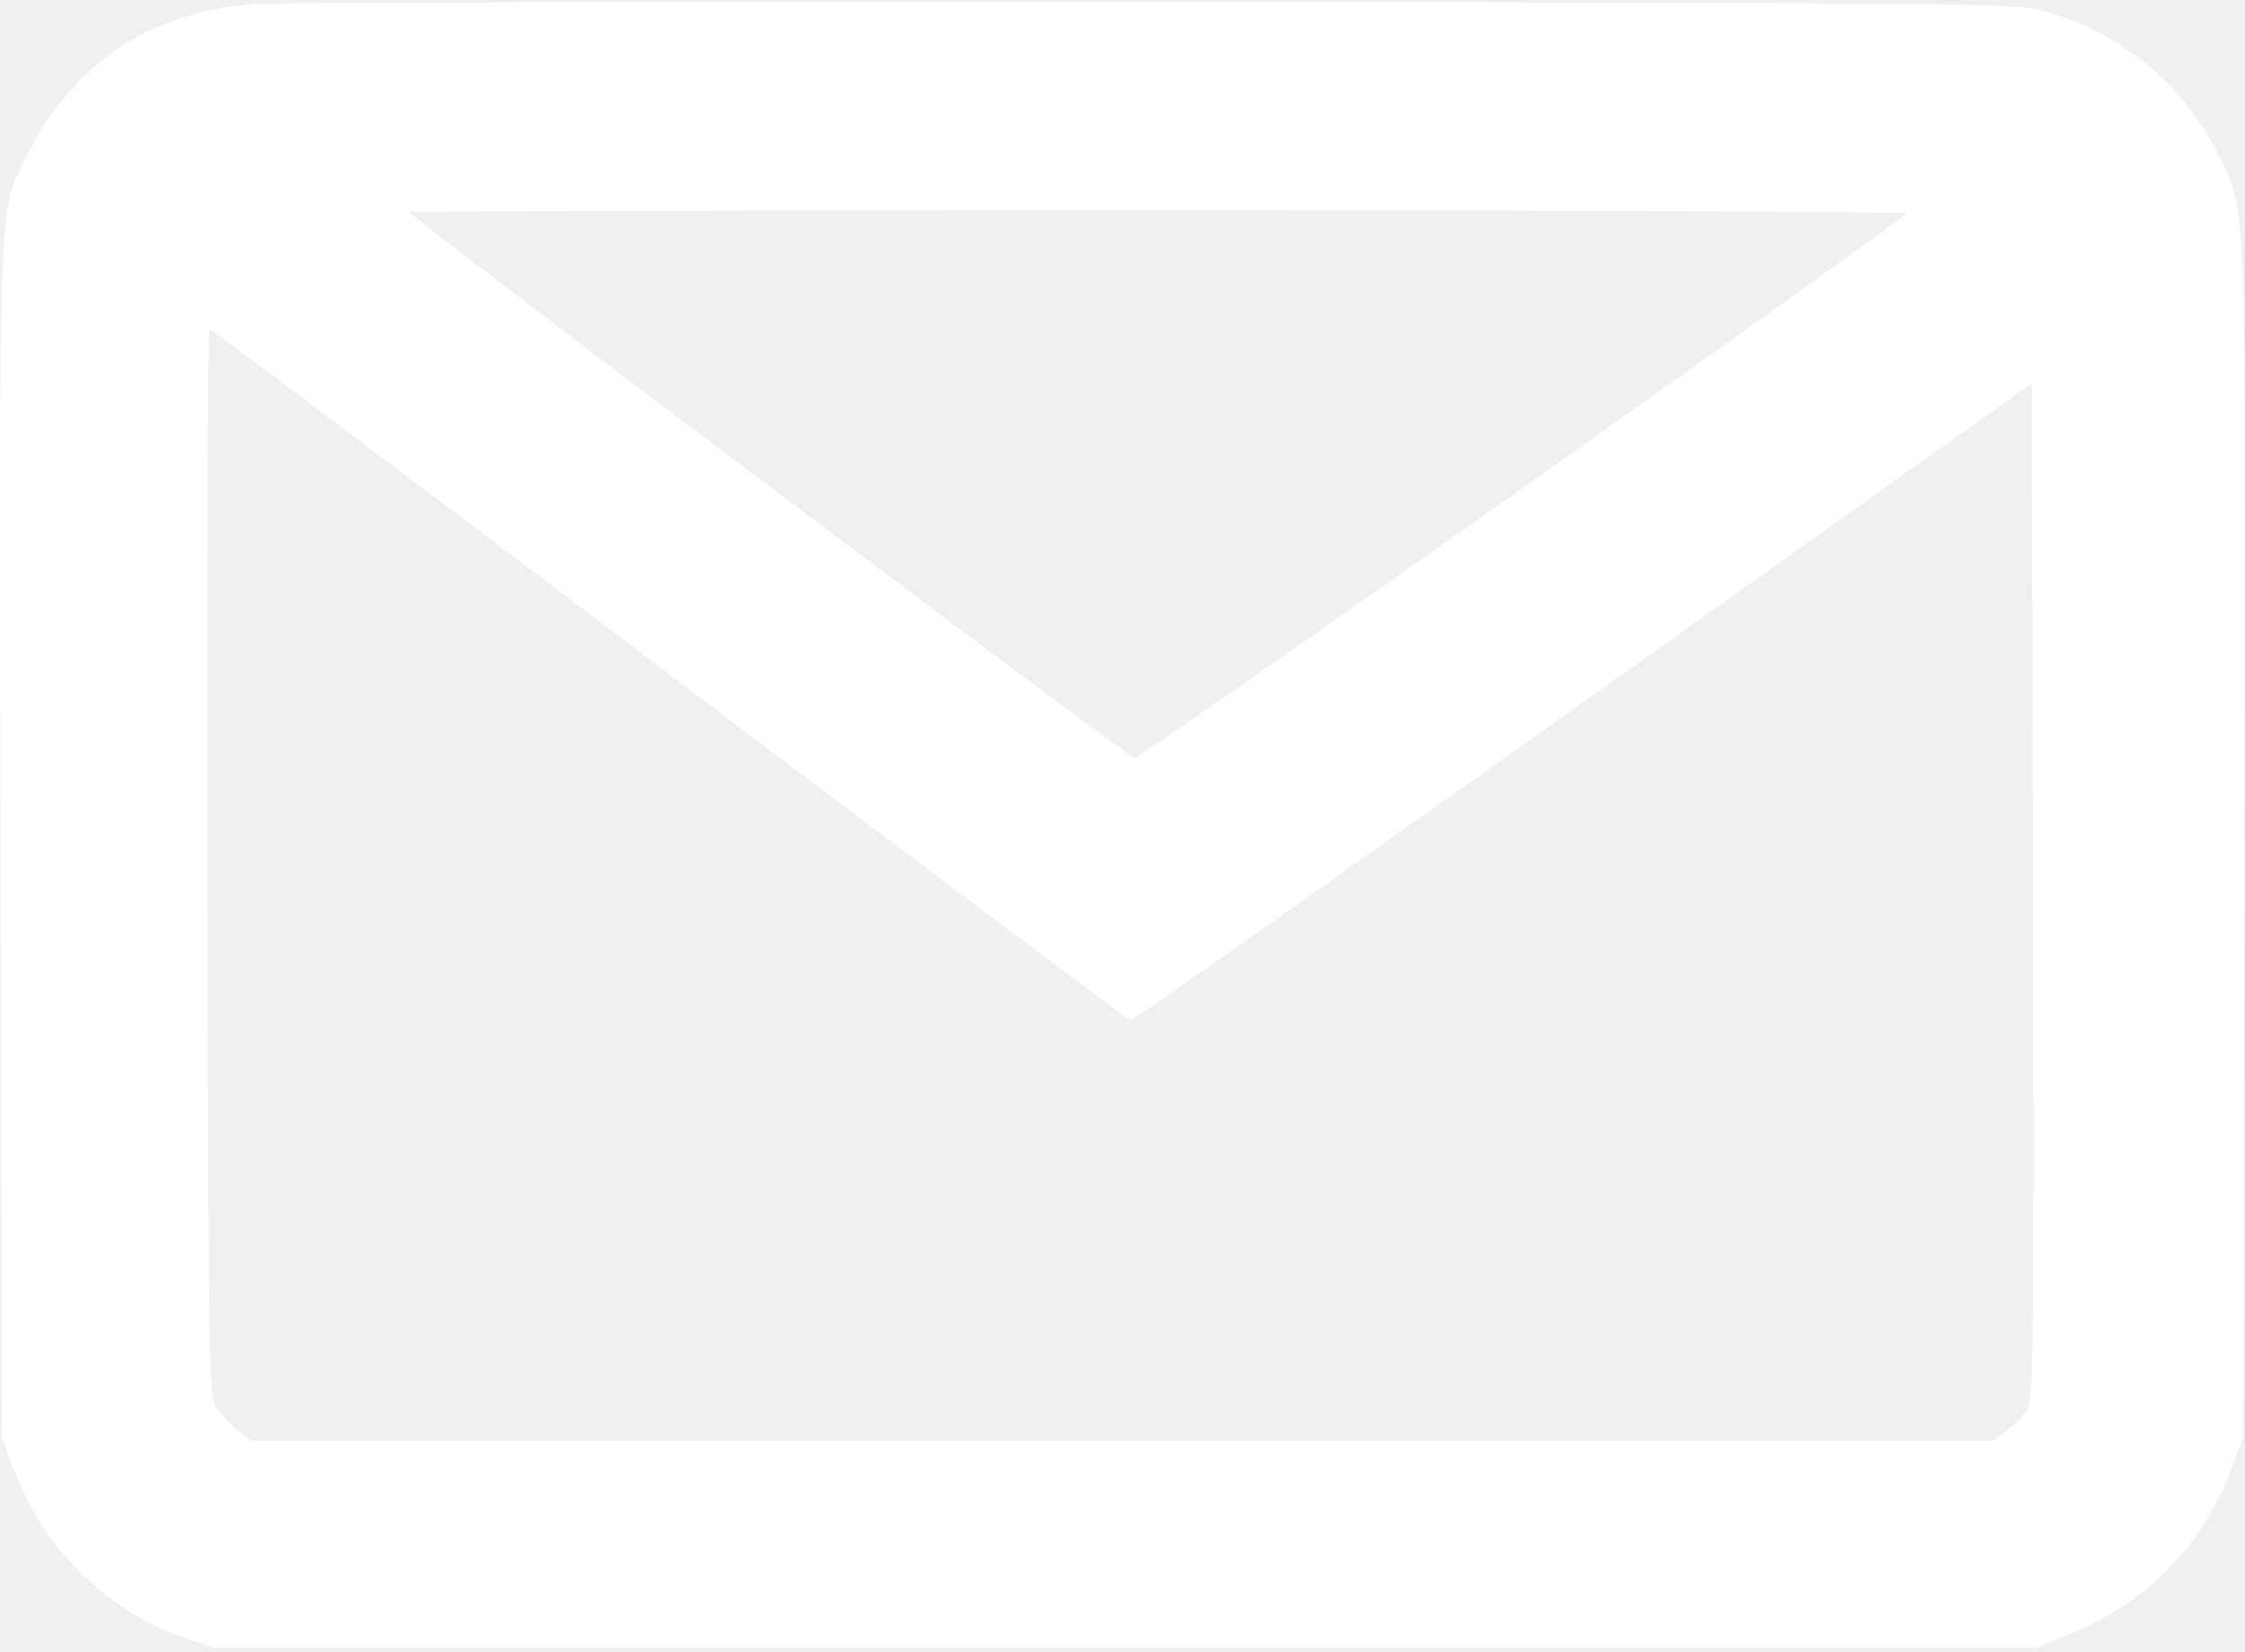
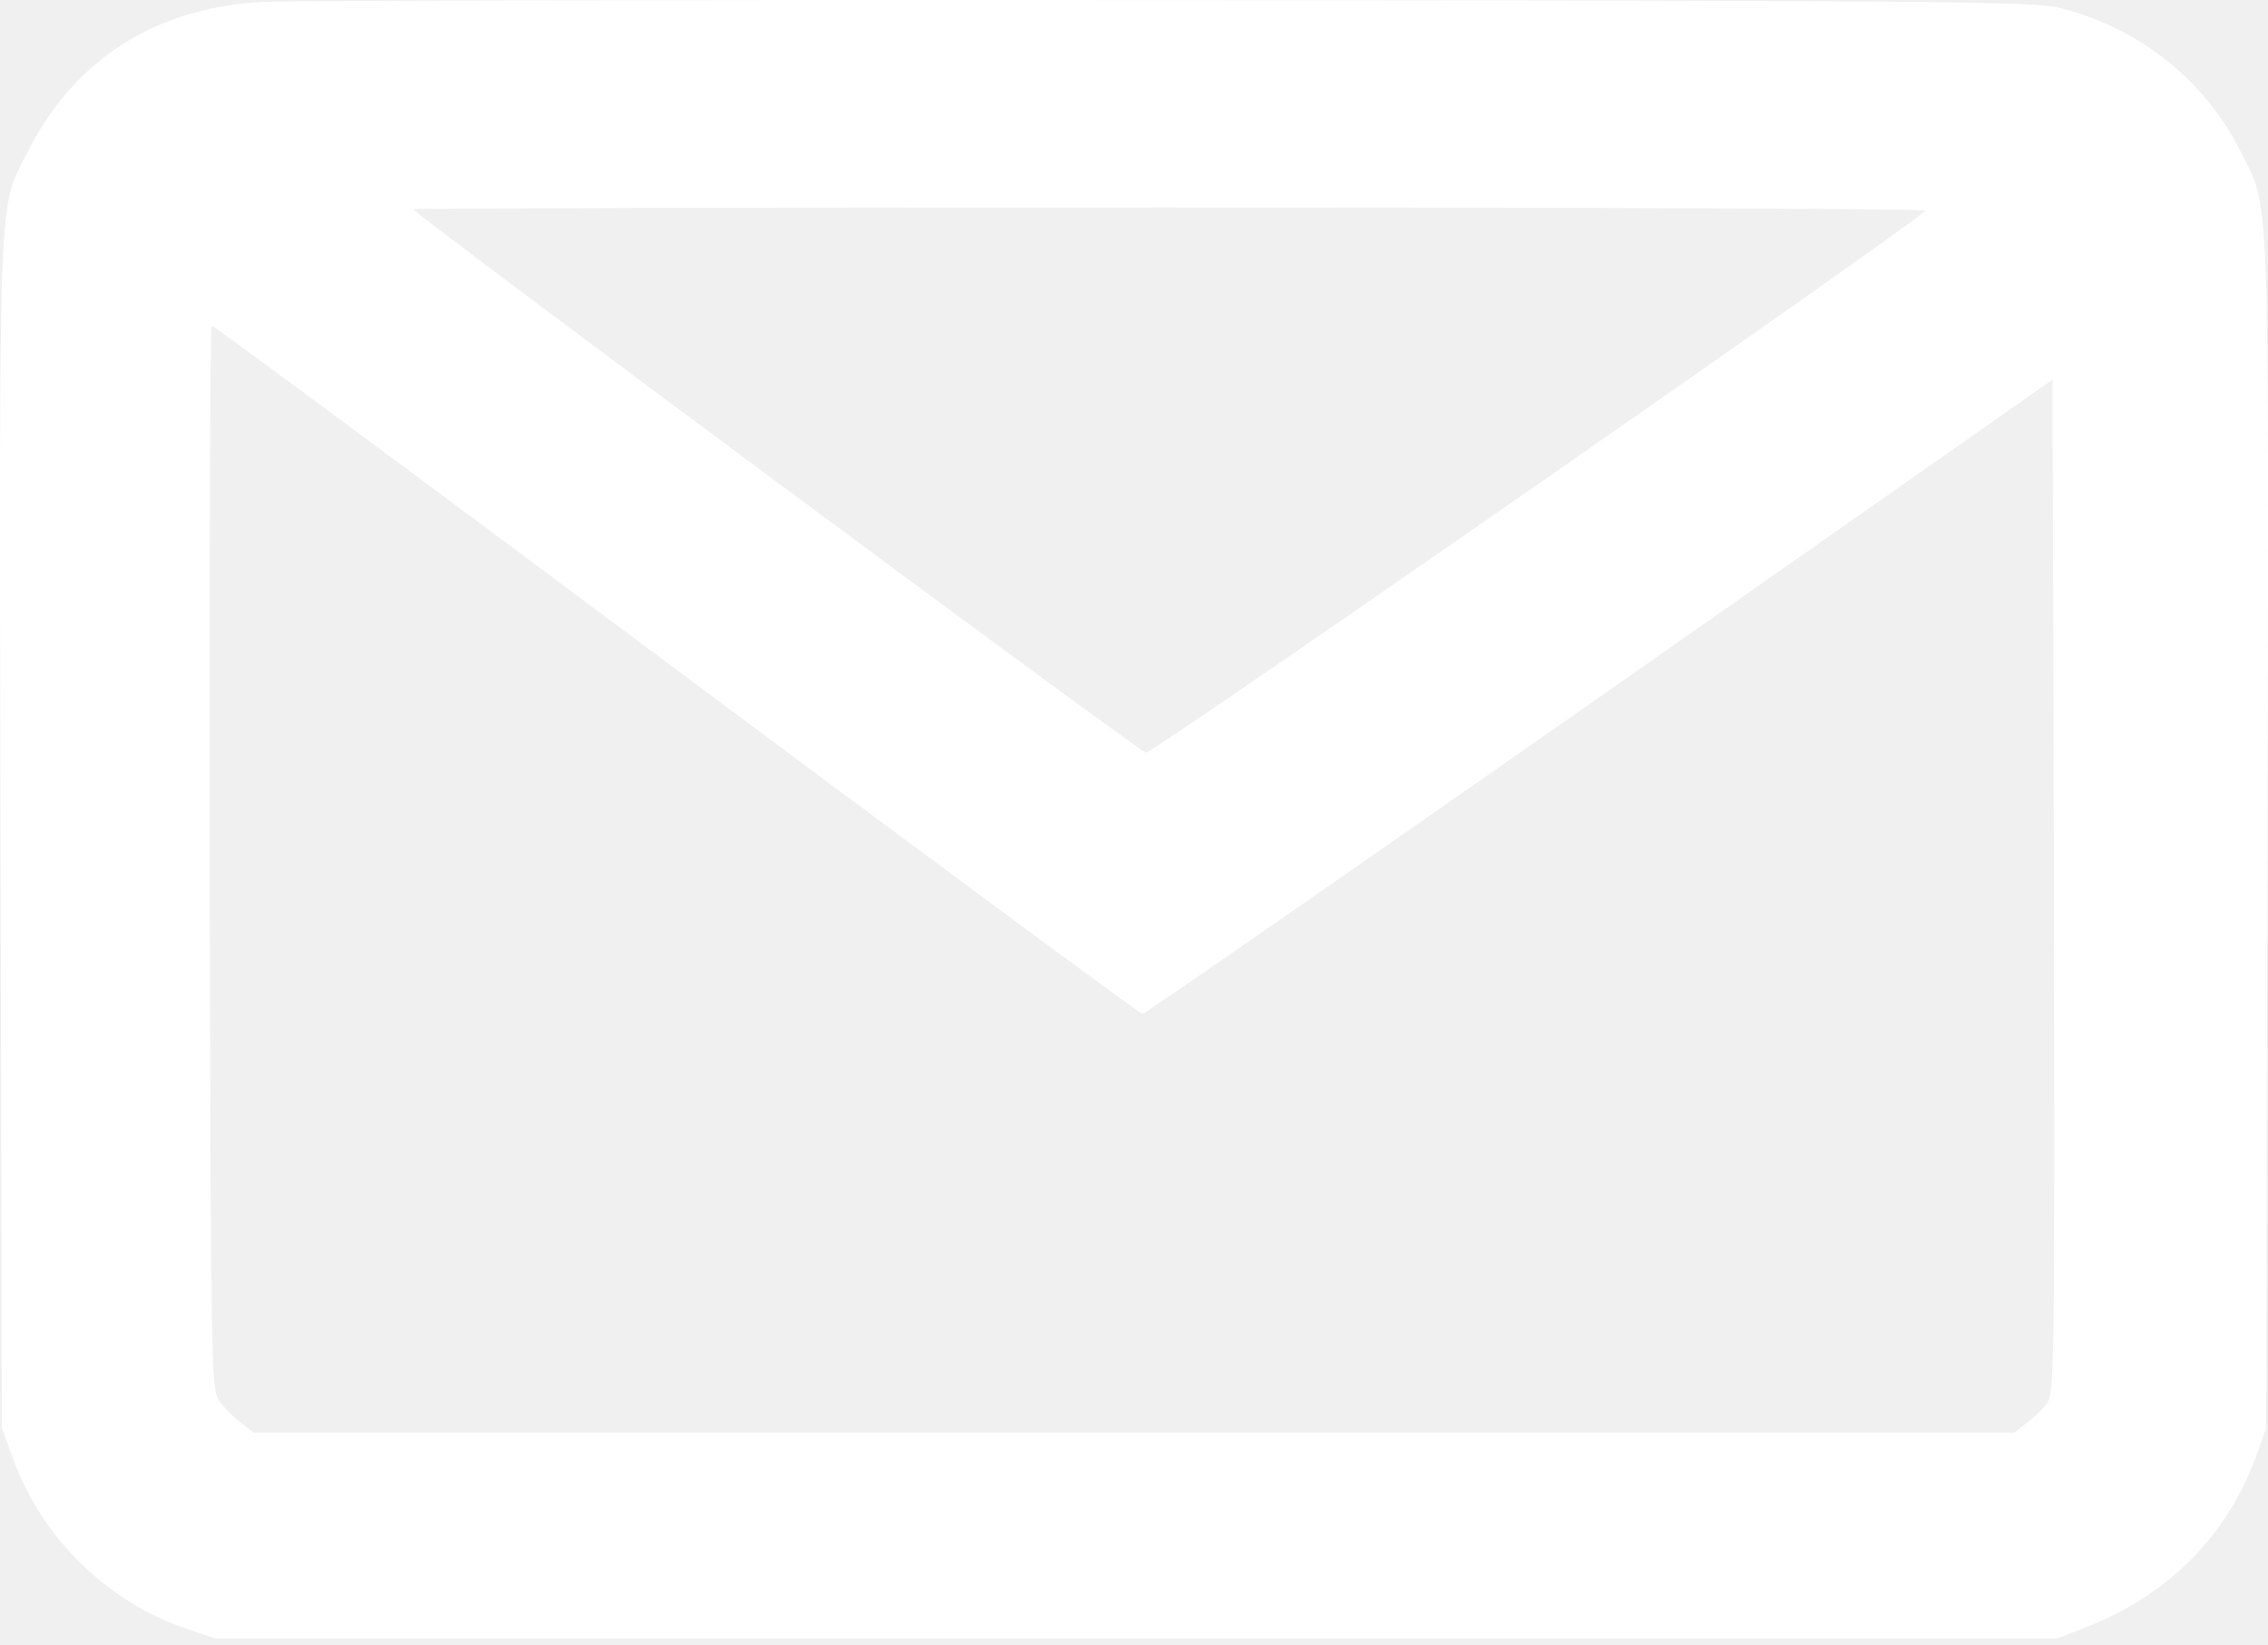
- <svg xmlns="http://www.w3.org/2000/svg" width="231" height="170" viewBox="0 0 231 170" fill="none">
-   <path d="M26.693 0.389C15.727 1.023 7.527 6.369 2.726 16.066C-0.173 21.911 -0.084 18.602 0.053 86.293L0.19 147.82L1.413 151.219C4.357 159.238 10.928 165.763 18.903 168.527L21.939 169.569H115.727H209.516L212.642 168.346C220.887 164.994 226.822 158.967 229.769 150.767L230.81 147.82L230.947 86.293C231.084 18.602 231.173 21.864 228.274 15.974C224.604 8.497 217.943 3.106 209.835 1.023C207.251 0.344 198.372 0.252 119.218 0.207C70.959 0.162 29.321 0.254 26.693 0.389ZM196.1 21.956C196.055 22.59 117.443 78.048 116.72 78.003C116.086 77.956 42.096 22.274 42.096 21.819C42.096 21.73 76.757 21.638 119.119 21.638C161.483 21.638 196.145 21.774 196.1 21.956ZM68.92 69.44C94.792 89.013 116.131 105.006 116.357 105.006C116.628 105.006 137.561 90.234 162.933 72.247L209.057 39.443L209.193 91.82C209.283 141.84 209.238 144.242 208.467 145.284C208.015 145.918 207.063 146.826 206.384 147.323L205.16 148.275H115.496H25.832L24.609 147.323C23.93 146.826 22.933 145.829 22.433 145.147C21.481 143.924 21.481 143.653 21.347 88.874C21.302 58.609 21.392 33.869 21.573 33.869C21.799 33.871 43.093 49.866 68.92 69.44Z" fill="white" />
+ <svg xmlns="http://www.w3.org/2000/svg" width="40" height="29" viewBox="0 0 40 29" fill="none">
+   <path d="M4.622 0.033C2.723 0.141 1.303 1.053 0.472 2.707C-0.03 3.704 -0.015 3.14 0.009 14.687L0.033 25.183L0.245 25.763C0.754 27.131 1.892 28.244 3.273 28.715L3.799 28.893H20.039H36.28L36.821 28.684C38.249 28.113 39.276 27.084 39.787 25.686L39.967 25.183L39.991 14.687C40.014 3.14 40.03 3.696 39.528 2.692C38.892 1.416 37.739 0.497 36.335 0.141C35.888 0.025 34.35 0.01 20.644 0.002C12.287 -0.006 5.077 0.01 4.622 0.033ZM33.957 3.712C33.949 3.82 20.337 13.281 20.211 13.273C20.102 13.265 7.289 3.766 7.289 3.689C7.289 3.673 13.291 3.658 20.627 3.658C27.962 3.658 33.965 3.681 33.957 3.712ZM11.934 11.812C16.414 15.151 20.109 17.879 20.148 17.879C20.195 17.879 23.82 15.36 28.213 12.291L36.2 6.695L36.224 15.63C36.239 24.163 36.232 24.573 36.098 24.75C36.02 24.858 35.855 25.013 35.737 25.098L35.526 25.261H19.999H4.473L4.261 25.098C4.144 25.013 3.971 24.843 3.885 24.727C3.72 24.518 3.72 24.472 3.696 15.127C3.689 9.965 3.704 5.744 3.736 5.744C3.775 5.745 7.462 8.473 11.934 11.812Z" fill="white" />
</svg>
